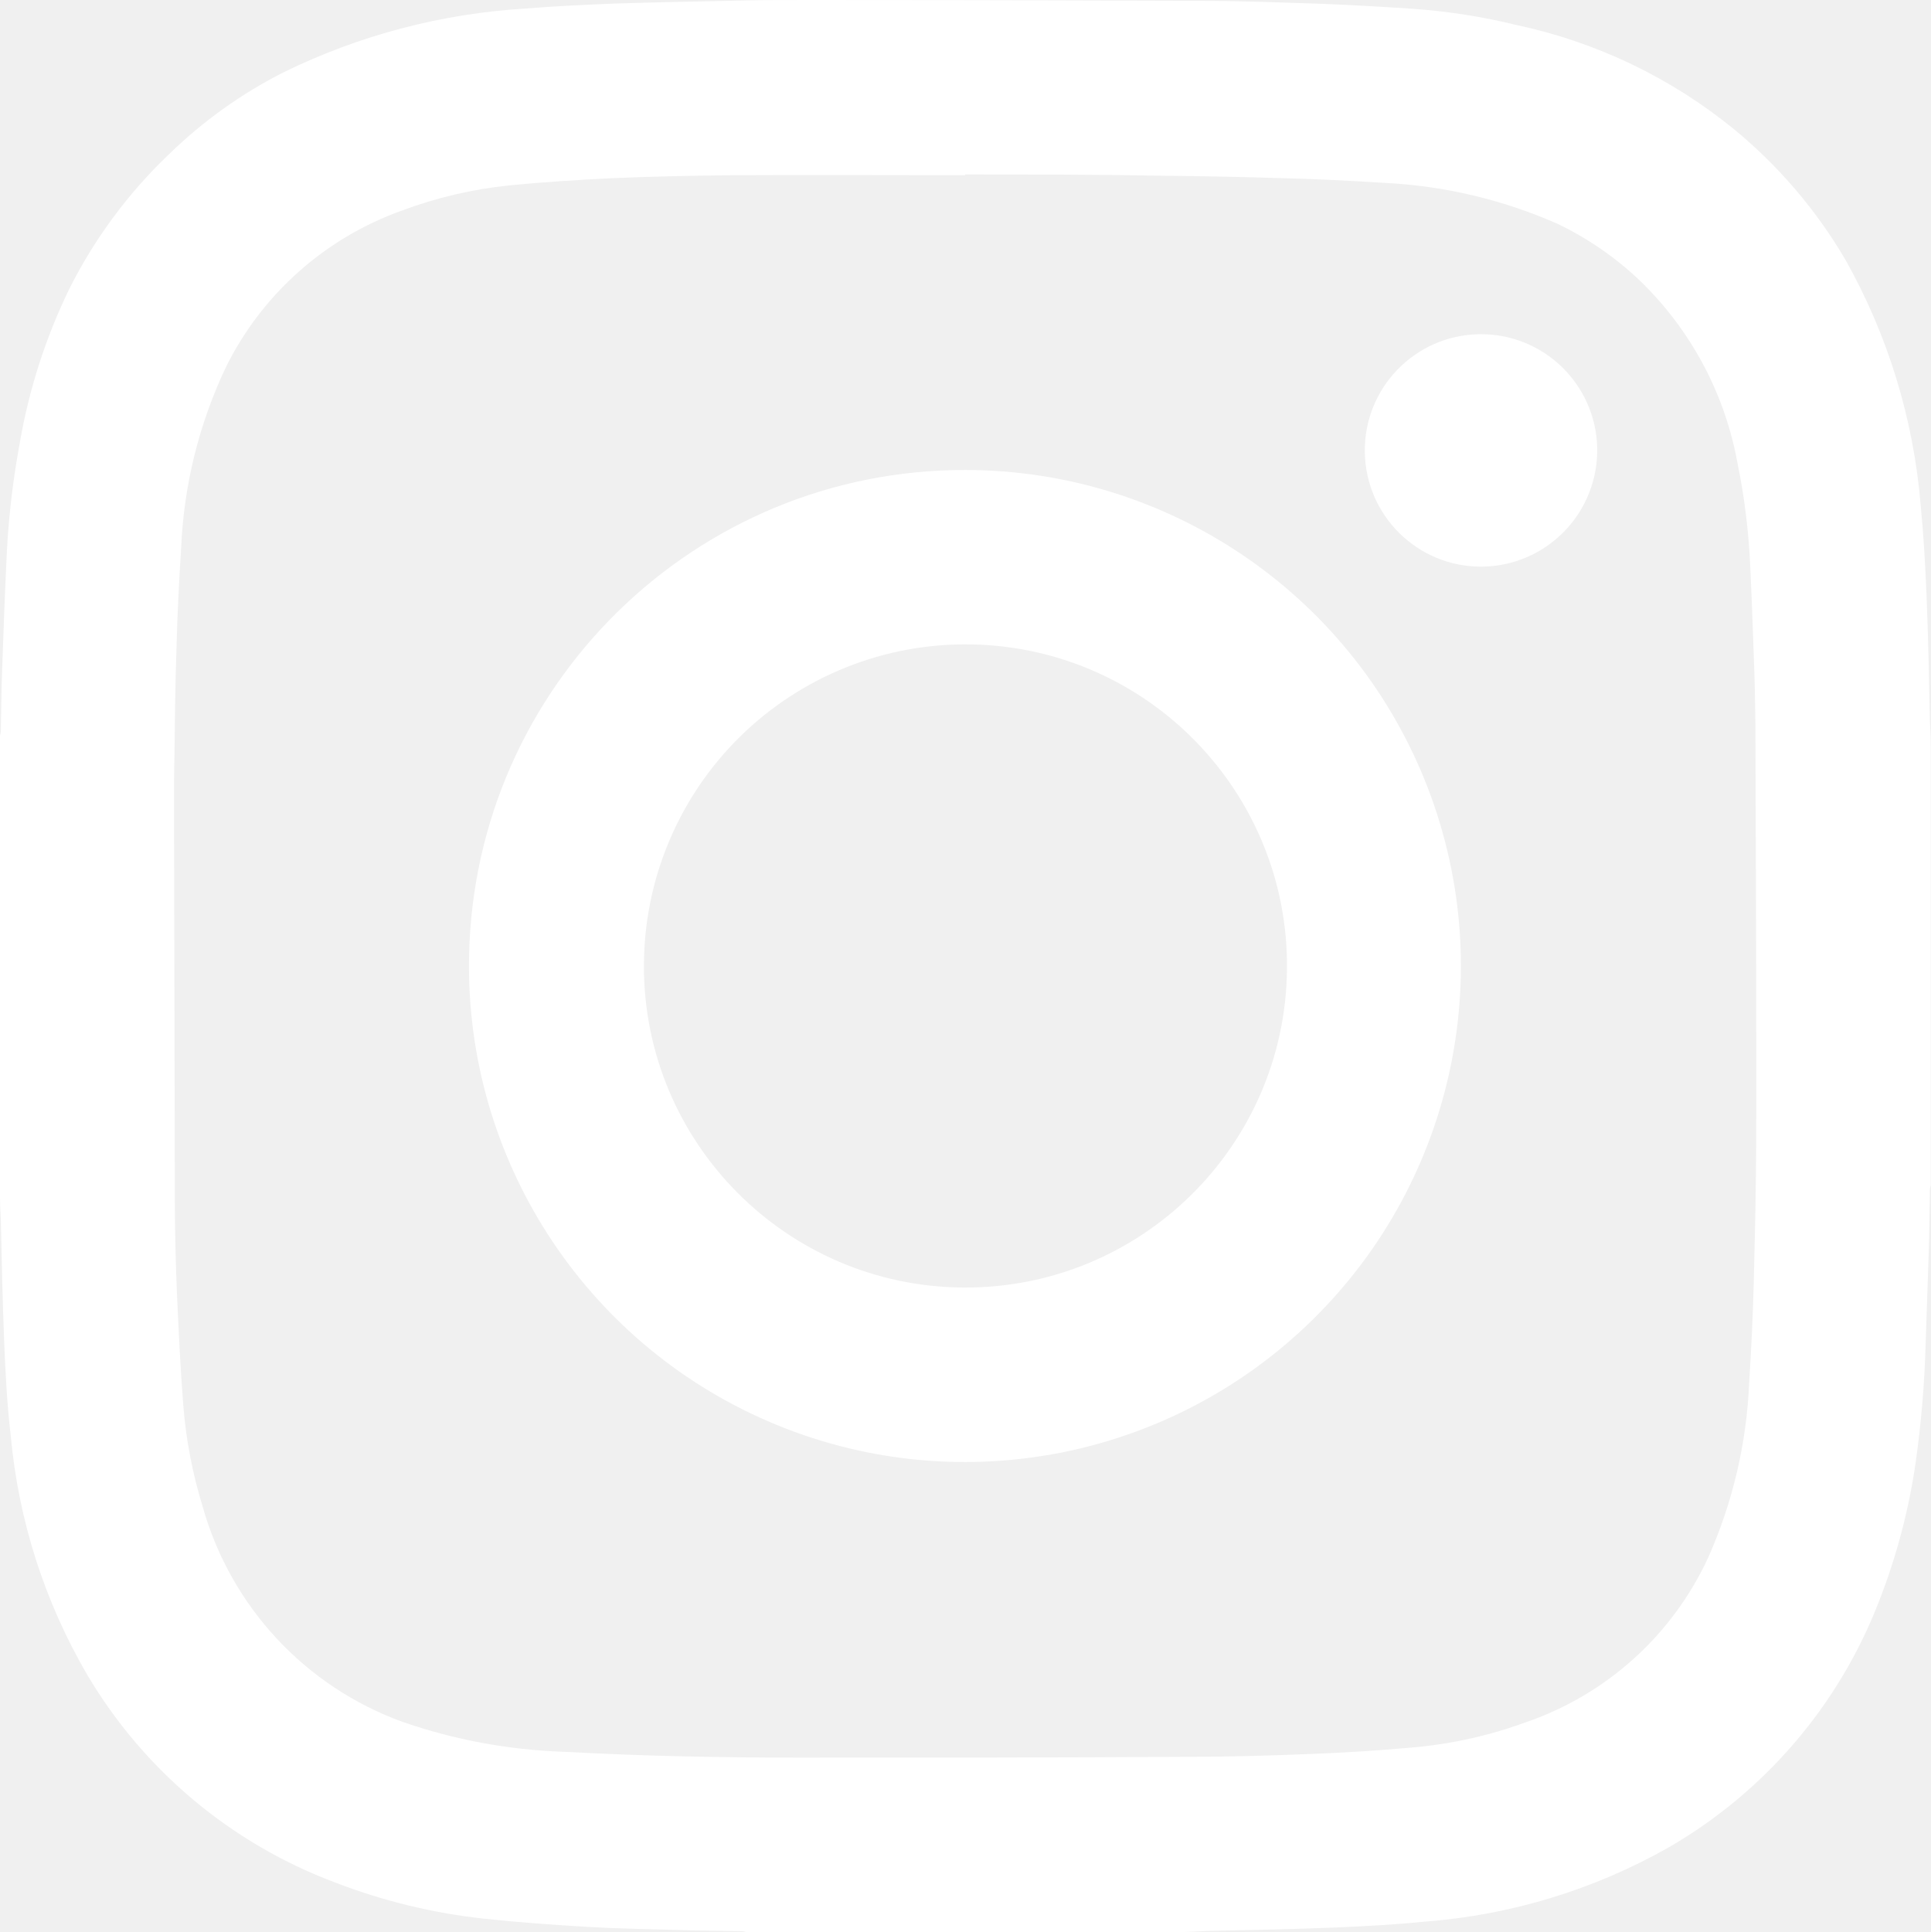
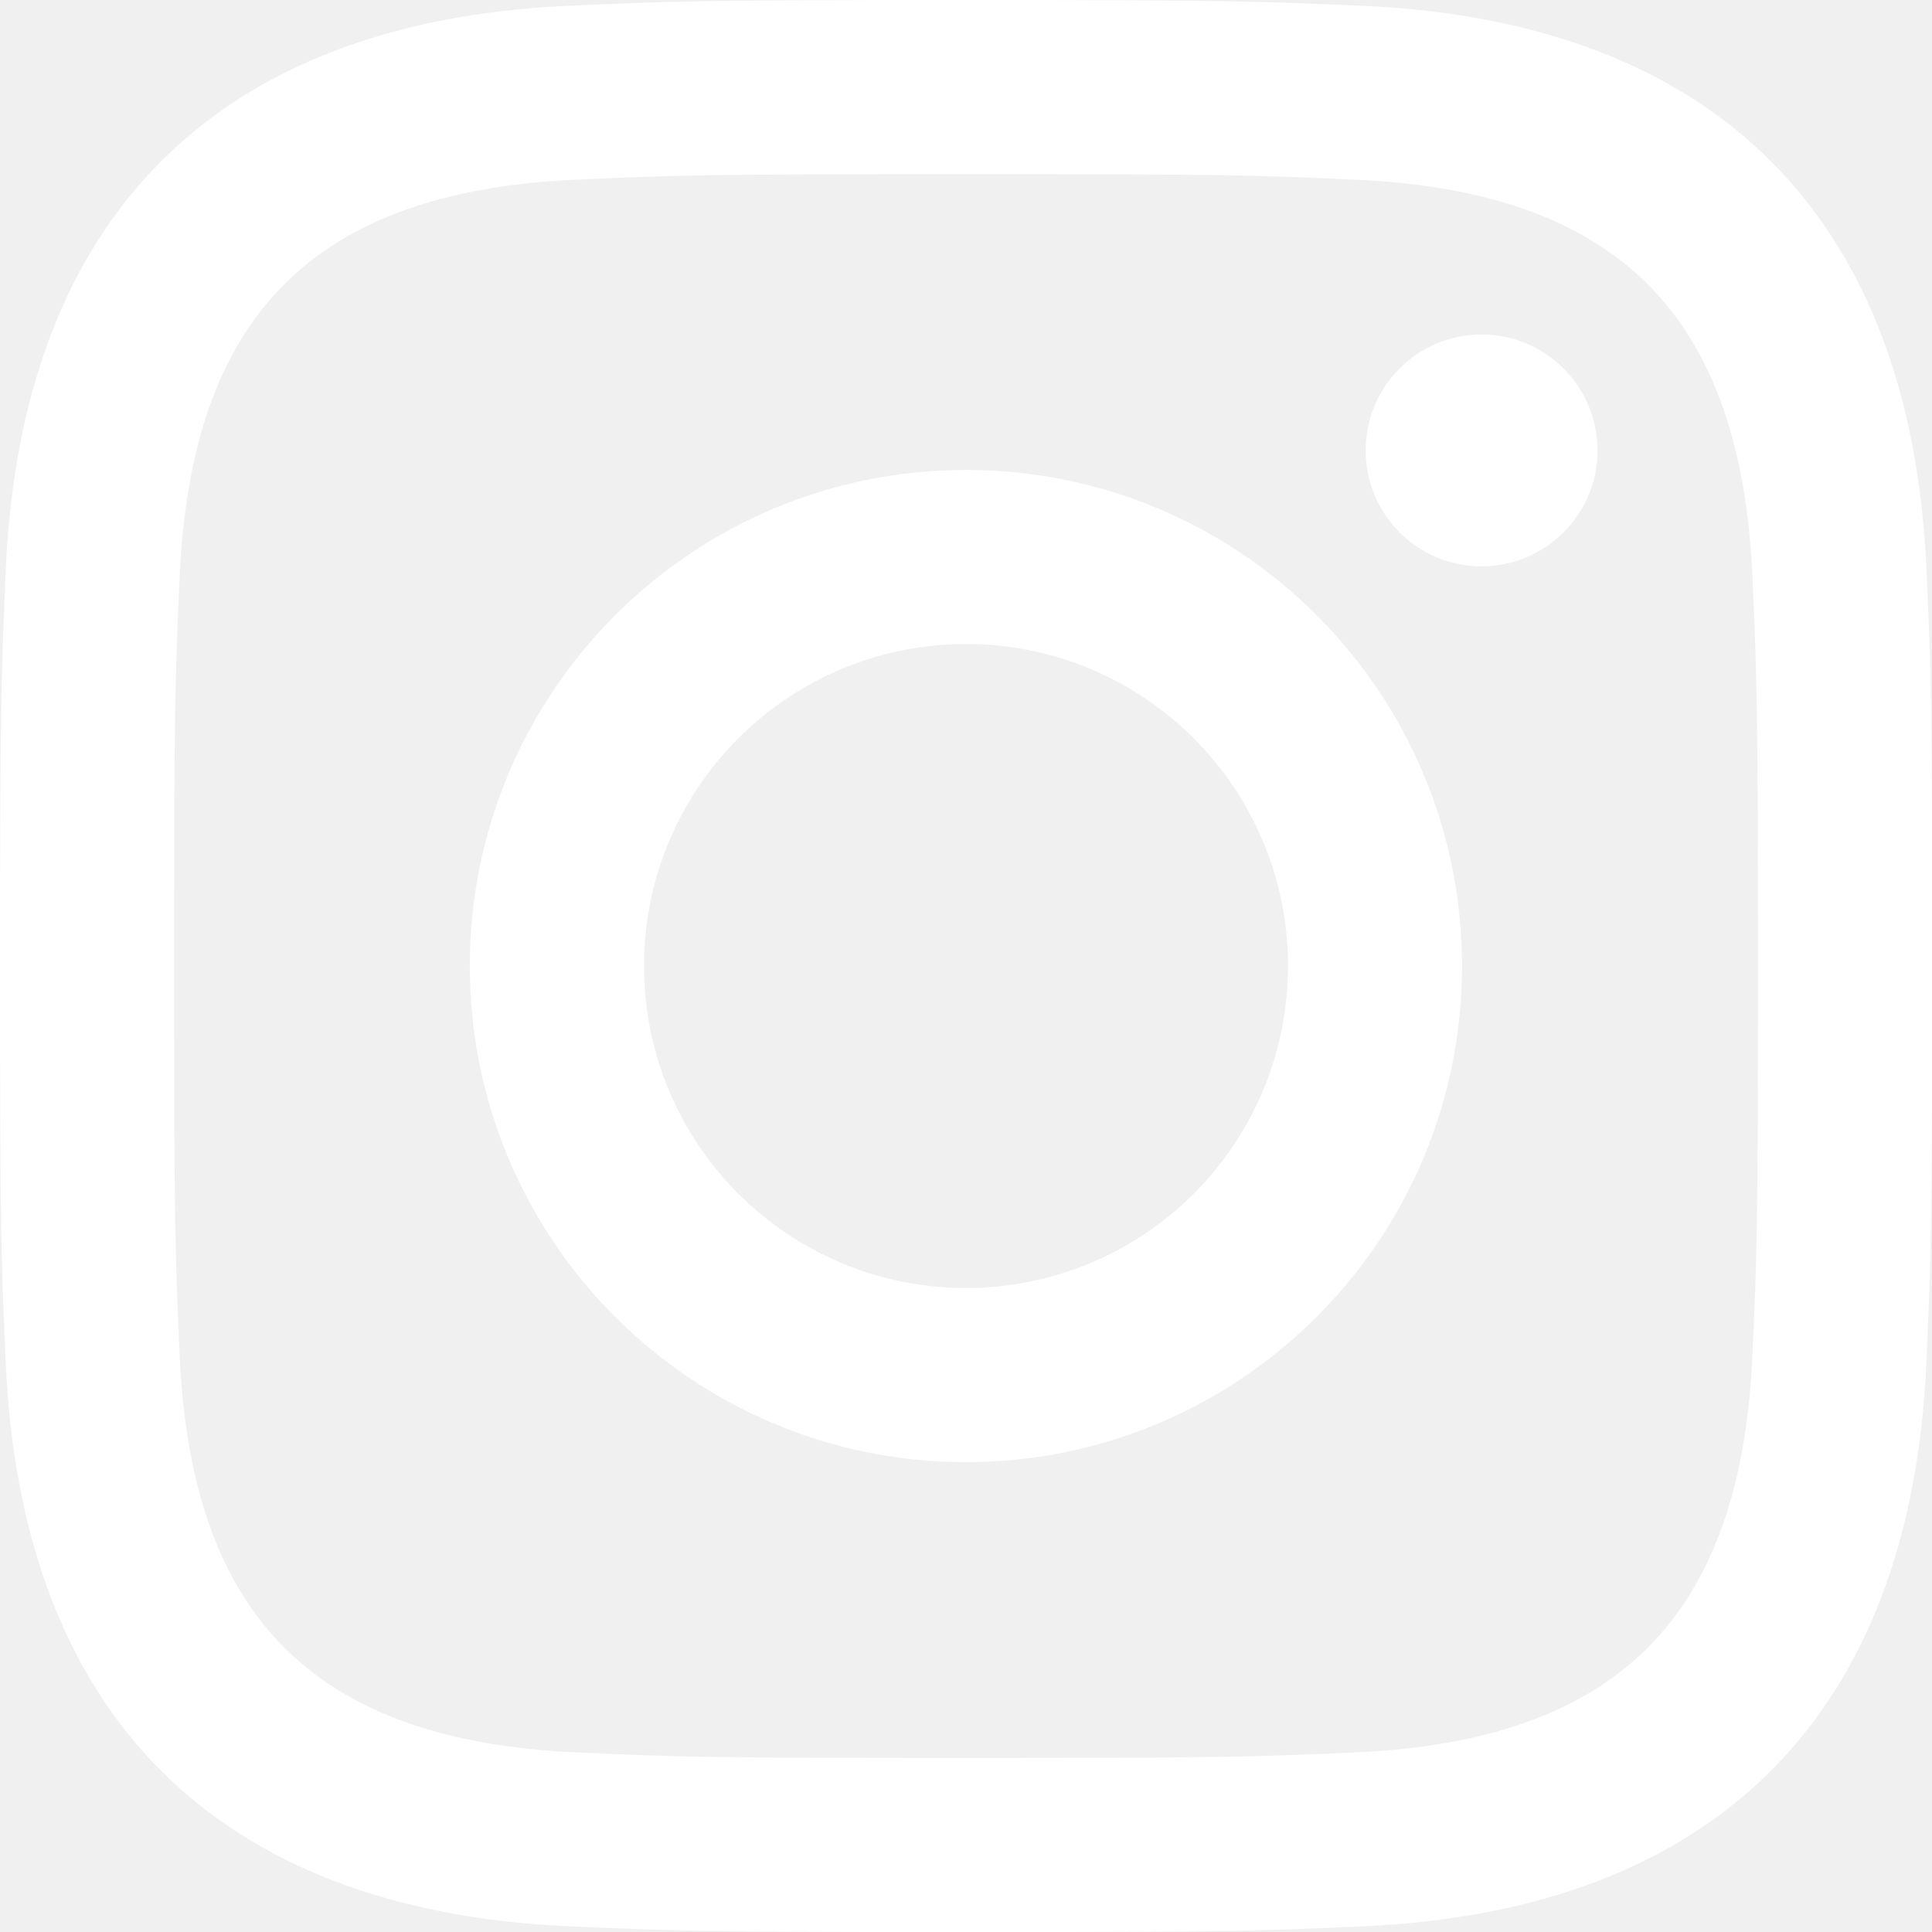
- <svg xmlns="http://www.w3.org/2000/svg" viewBox="-475 4587.926 53.618 53.642">
+ <svg xmlns="http://www.w3.org/2000/svg" viewBox="0 0 42.631 42.632">
  <defs>
    <style>
      .cls-1 {
        fill: #fff;
      }
    </style>
  </defs>
-   <g id="Group_127" data-name="Group 127" transform="translate(-475.1 4587.926)">
-     <path id="Path_163" data-name="Path 163" class="cls-1" d="M33,53.642H20.817a.415.415,0,0,0-.117-.023c-.607-.012-1.214-.012-1.821-.035-.805-.023-1.622-.035-2.428-.082-.98-.058-1.961-.128-2.941-.233a16.435,16.435,0,0,1-4.1-1A13.5,13.5,0,0,1,2.528,46.51,16.048,16.048,0,0,1,.4,39.881c-.105-.9-.152-1.8-.187-2.7C.17,36.076.147,34.979.123,33.87.112,33.649.1,33.438.1,33.217v-12.8a.341.341,0,0,0,.023-.105c.012-.56.012-1.109.035-1.669.035-.992.07-2,.117-2.988A23.164,23.164,0,0,1,.649,12.3,15.972,15.972,0,0,1,2.026,8.018,13.569,13.569,0,0,1,4.792,4.283,12.907,12.907,0,0,1,7.99,2a17.667,17.667,0,0,1,6.7-1.762c.829-.07,1.669-.105,2.5-.14,1.144-.035,2.3-.058,3.443-.082C21.284,0,21.937,0,22.591,0c3.618,0,7.225.012,10.843.023,1.12,0,2.241.047,3.361.082.852.035,1.692.082,2.544.14A17.182,17.182,0,0,1,42.234.7a14.248,14.248,0,0,1,6.011,2.883,13.6,13.6,0,0,1,3.1,3.63,16.7,16.7,0,0,1,2.089,6.816c.082.829.128,1.669.163,2.5.047,1.155.07,2.323.093,3.478.012.245.023.479.023.724V32.913a.415.415,0,0,0-.023.117c-.012.607-.012,1.2-.035,1.809-.023.805-.058,1.622-.082,2.428a29.239,29.239,0,0,1-.28,3.35,17.413,17.413,0,0,1-1.015,3.84A13.5,13.5,0,0,1,46.424,51.3a16.223,16.223,0,0,1-6.758,2.054c-.817.082-1.646.128-2.474.163-1.155.047-2.311.07-3.466.093Zm-6.1-48.8v.023c-2.159,0-4.318-.012-6.478,0-1.109.012-2.206.035-3.315.082-.957.047-1.9.105-2.859.2a11.972,11.972,0,0,0-2.988.7,8.726,8.726,0,0,0-4.879,4.33A13,13,0,0,0,5.13,15.219c-.058.91-.105,1.821-.128,2.743-.035,1-.047,2.019-.058,3.023-.012.467-.012.934-.012,1.4.012,3.641.012,7.271.023,10.913,0,.864.023,1.739.058,2.6.047,1.039.093,2.066.175,3.1a12.98,12.98,0,0,0,.537,2.824,8.927,8.927,0,0,0,5.556,5.987,15.285,15.285,0,0,0,4.458.829c1.132.058,2.253.105,3.385.128,1.039.023,2.066.035,3.1.035,3.63,0,7.248,0,10.878-.023,1.155,0,2.311-.035,3.466-.082q1.366-.053,2.731-.175a12.174,12.174,0,0,0,3.163-.7,8.675,8.675,0,0,0,5.077-4.587,13.3,13.3,0,0,0,1.132-4.832c.058-.934.105-1.867.128-2.813s.047-1.891.058-2.836c.012-.922.012-1.844.012-2.754,0-3.163-.012-6.314-.023-9.477,0-.537-.012-1.085-.023-1.622-.035-1.027-.07-2.054-.117-3.07a18.328,18.328,0,0,0-.362-2.988A9.36,9.36,0,0,0,45.63,7.785a8.913,8.913,0,0,0-2.264-1.564,13.555,13.555,0,0,0-4.832-1.144c-.91-.058-1.832-.105-2.754-.128q-1.7-.053-3.4-.07C30.551,4.844,28.73,4.844,26.9,4.844Z" />
-     <path id="Path_164" data-name="Path 164" class="cls-1" d="M125.466,111.8a13.772,13.772,0,1,1-13.784,13.5A13.768,13.768,0,0,1,125.466,111.8Zm-8.929,13.772a8.929,8.929,0,1,0,9.092-8.929A8.929,8.929,0,0,0,116.538,125.572Z" transform="translate(-98.557 -98.751)" />
-     <path id="Path_165" data-name="Path 165" class="cls-1" d="M328.025,85.95a3.227,3.227,0,1,1,3.221-3.315A3.232,3.232,0,0,1,328.025,85.95Z" transform="translate(-286.795 -70.217)" />
-   </g>
+   <path id="iconmonstr-instagram-11" class="cls-1" d="M21.316,3.842c5.691,0,6.366.021,8.615.124,5.777.263,8.475,3,8.738,8.738.1,2.247.123,2.922.123,8.613s-.021,6.366-.123,8.613c-.265,5.729-2.956,8.475-8.738,8.738-2.249.1-2.92.124-8.615.124s-6.366-.021-8.613-.124c-5.791-.265-8.475-3.018-8.738-8.74-.1-2.247-.124-2.92-.124-8.613s.023-6.365.124-8.613C4.229,6.97,6.92,4.228,12.7,3.965c2.249-.1,2.922-.123,8.613-.123Zm0-3.842C15.527,0,14.8.025,12.528.128,4.787.483.485,4.778.13,12.527c-.1,2.275-.13,3-.13,8.789s.025,6.516.128,8.789c.355,7.741,4.65,12.043,12.4,12.4,2.275.1,3,.128,8.789.128s6.515-.025,8.789-.128c7.734-.355,12.047-4.65,12.4-12.4.1-2.274.13-3,.13-8.789s-.025-6.514-.128-8.787C42.155,4.794,37.855.485,30.107.13c-2.275-.1-3-.13-8.791-.13Zm0,10.37A10.947,10.947,0,1,0,32.261,21.316,10.946,10.946,0,0,0,21.316,10.37Zm0,18.051a7.105,7.105,0,1,1,7.105-7.105A7.1,7.1,0,0,1,21.316,28.421ZM32.695,7.381a2.558,2.558,0,1,0,2.556,2.558A2.559,2.559,0,0,0,32.695,7.381Z" />
</svg>
